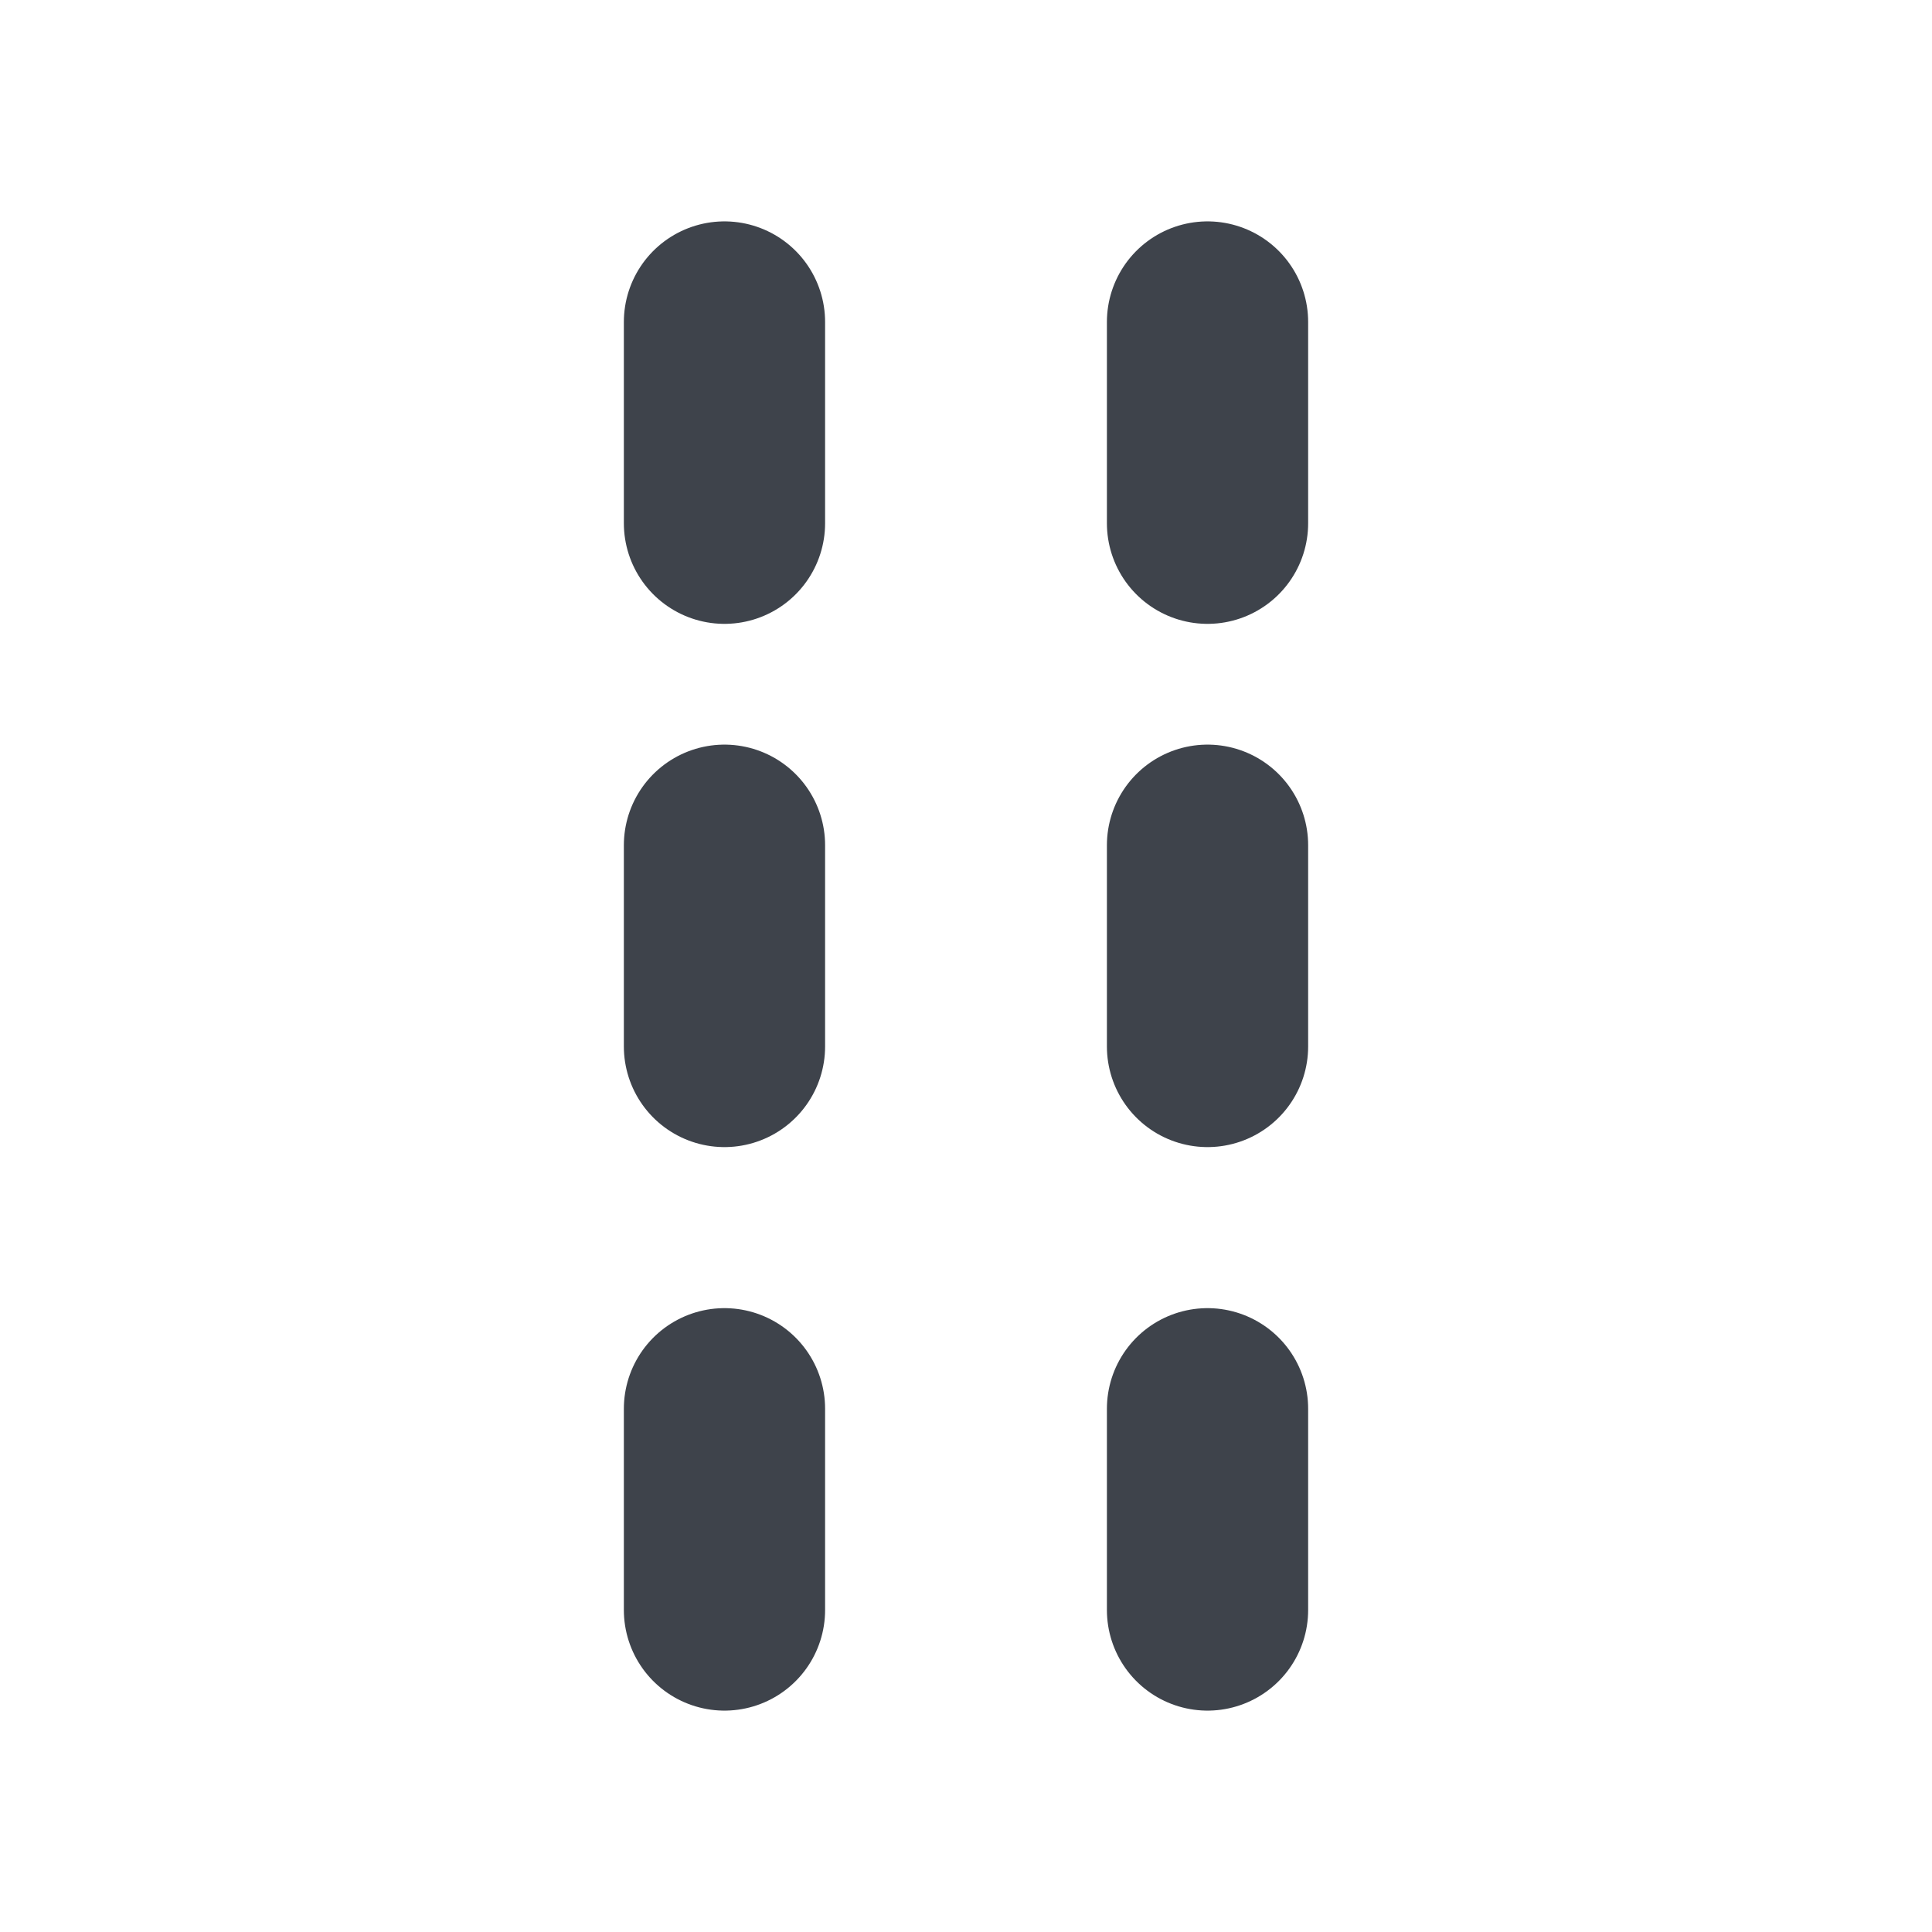
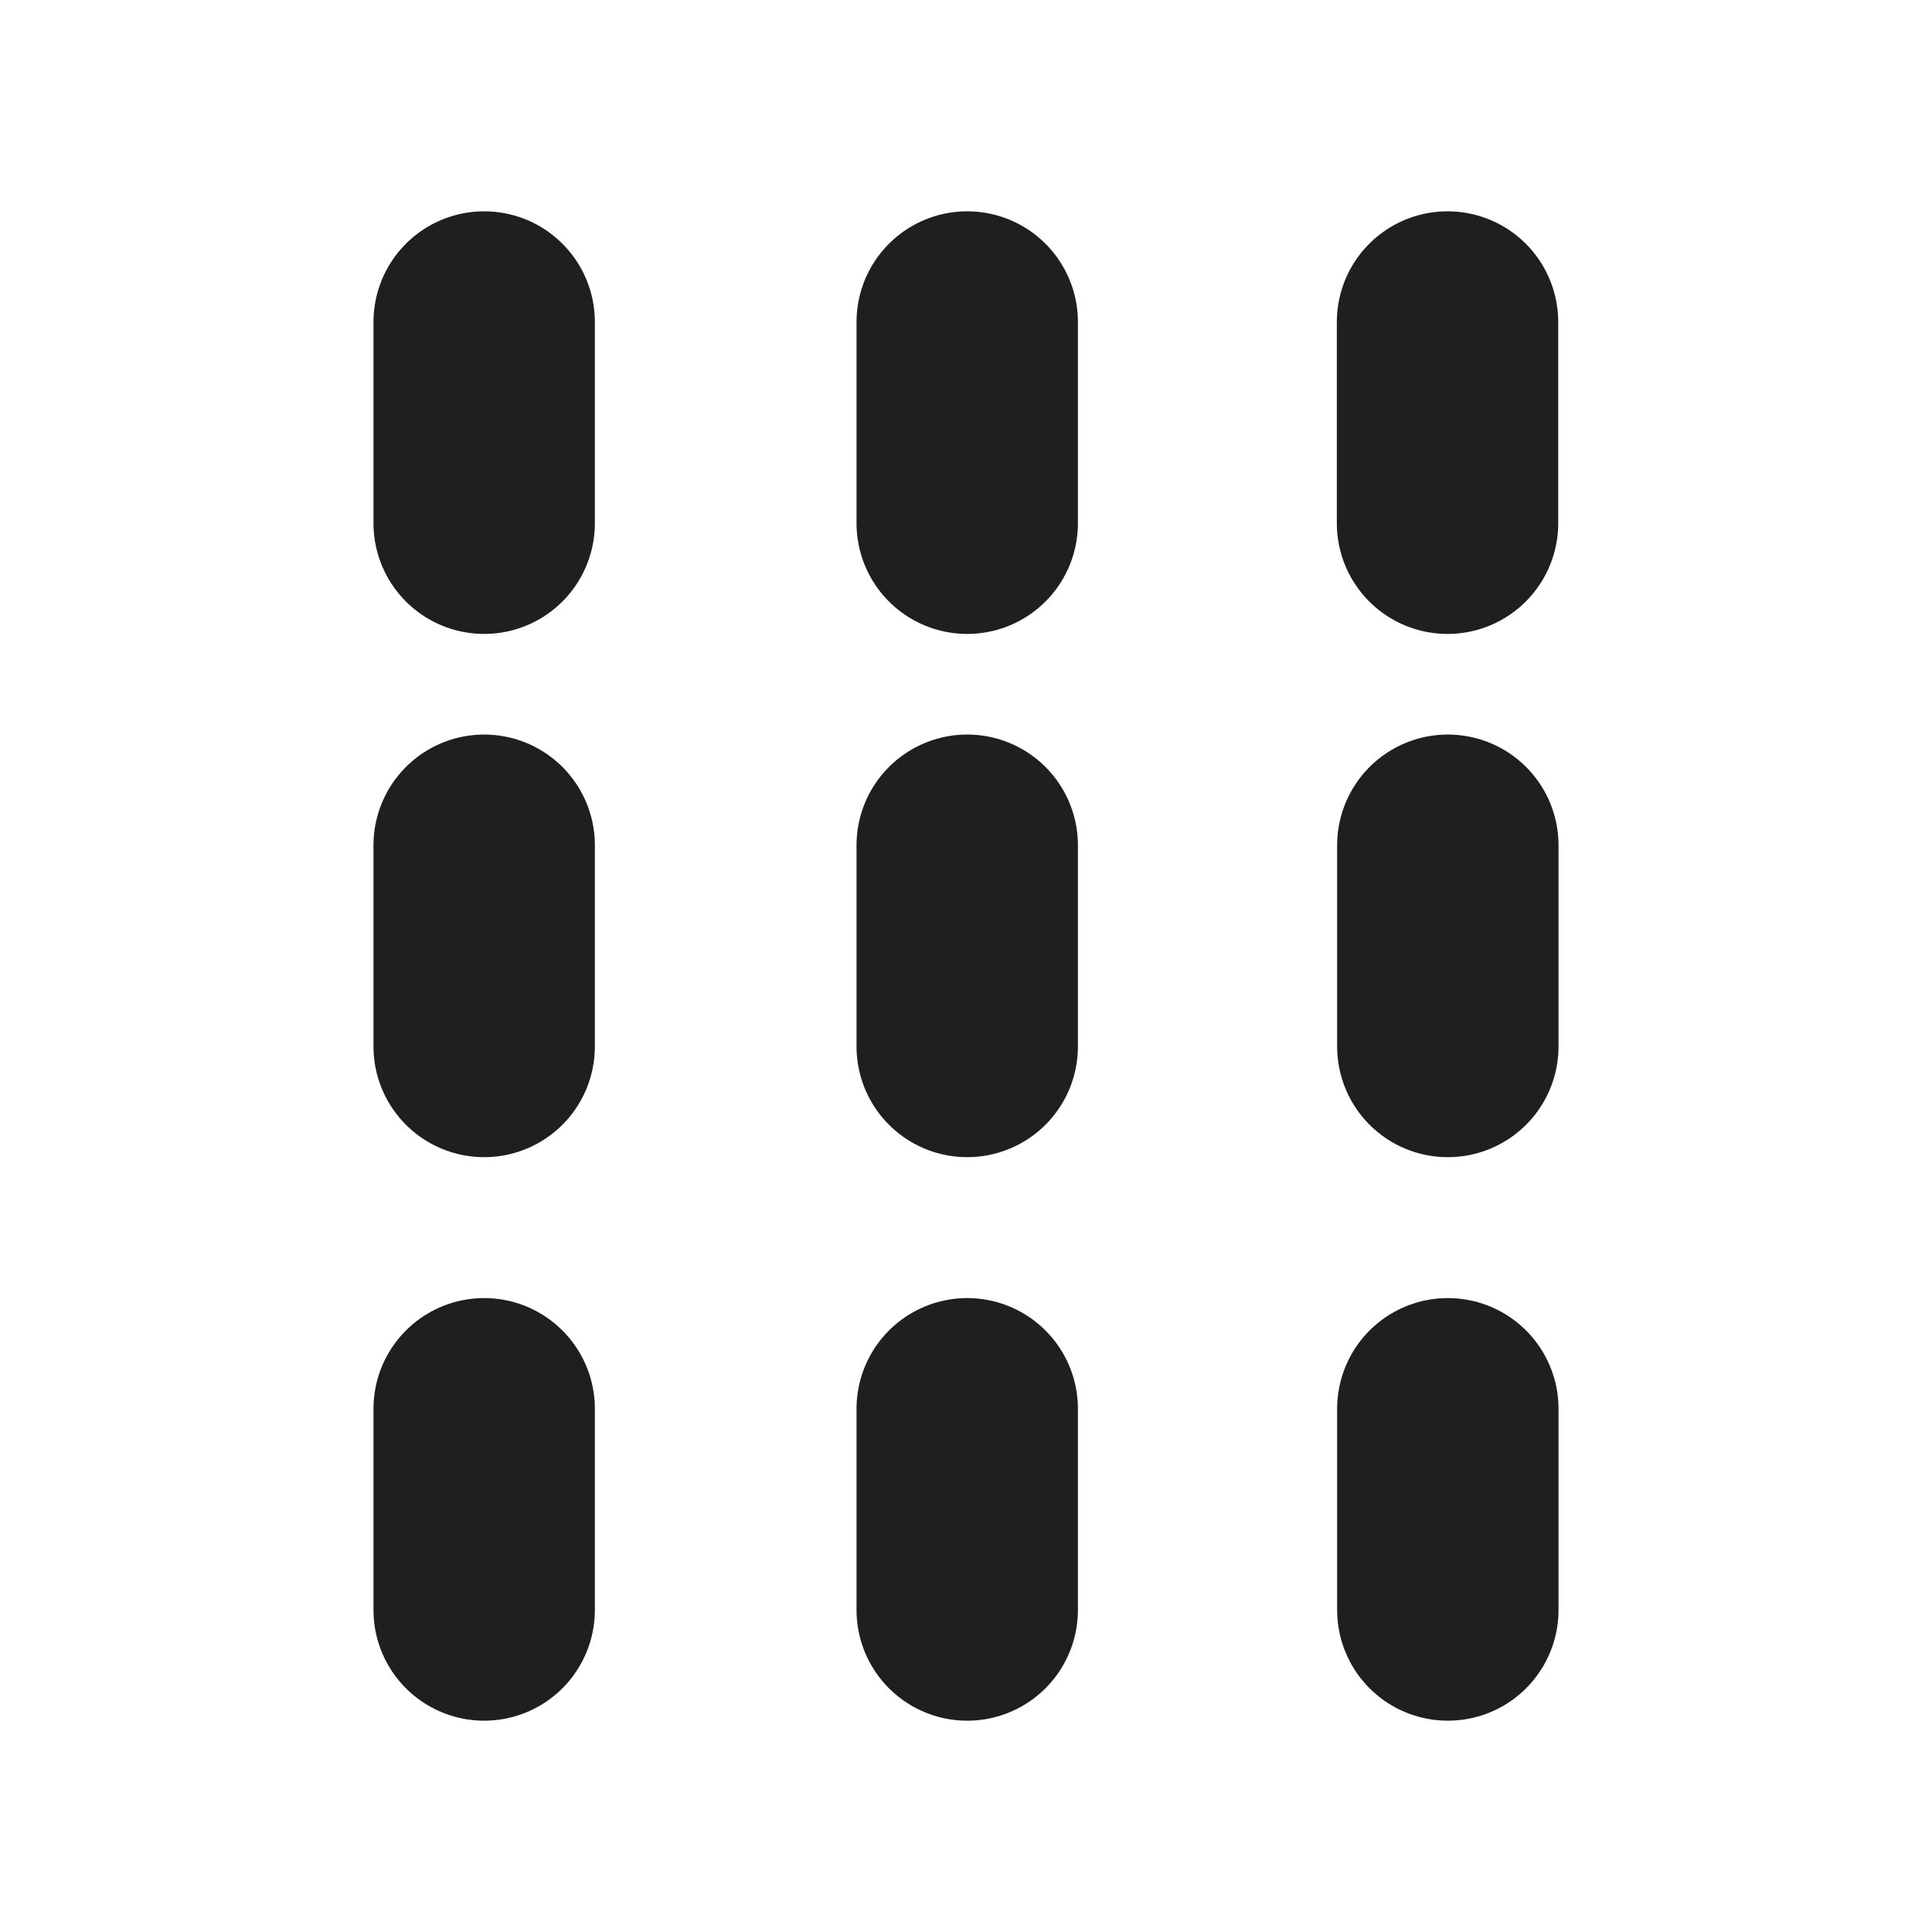
- <svg xmlns="http://www.w3.org/2000/svg" xml:space="preserve" width="48" height="48" style="shape-rendering:geometricPrecision;text-rendering:geometricPrecision;image-rendering:optimizeQuality;fill-rule:evenodd;clip-rule:evenodd" viewBox="0 0 189.9 189.9">
+ <svg xmlns="http://www.w3.org/2000/svg" xml:space="preserve" width="12.7mm" height="12.7mm" version="1.1" style="shape-rendering:geometricPrecision; text-rendering:geometricPrecision; image-rendering:optimizeQuality; fill-rule:evenodd; clip-rule:evenodd" viewBox="0 0 189.9 189.9">
  <defs>
-     <style>.fil0{fill:none}</style>
+     <style type="text/css">
+    
+     .str0 {stroke:#1F1F1F;stroke-width:21.76;stroke-linecap:round;stroke-linejoin:round;stroke-miterlimit:22.926}
+     .fil0 {fill:none}
+    
+   </style>
  </defs>
  <g id="Layer_x0020_1">
-     <path d="M0 0h189.9v189.9H0z" class="fil0" />
-     <path d="M71.21 31.65v19.78m0 31.65v19.78m0 35.61v19.78m47.48-126.6v19.78m0 31.65v19.78m0 35.61v19.78" class="fil0" style="stroke:#3e434b;stroke-width:19.78;stroke-linecap:round;stroke-linejoin:round;stroke-miterlimit:22.926" />
+     <rect class="fil0" x="0" y="0" width="189.9" height="189.9" />
+     <path class="fil0 str0" d="M95.07 138.47l0 19.78m47.24 -19.78l0 19.78m-47.24 -75.17l0 19.78m47.24 -19.78l0 19.78m-47.24 -71.21l0 19.78m47.21 -19.78l0 19.78m-94.69 87.04l0 19.78m0 -75.17l0 19.78m0 -71.21l0 19.78" />
  </g>
</svg>
